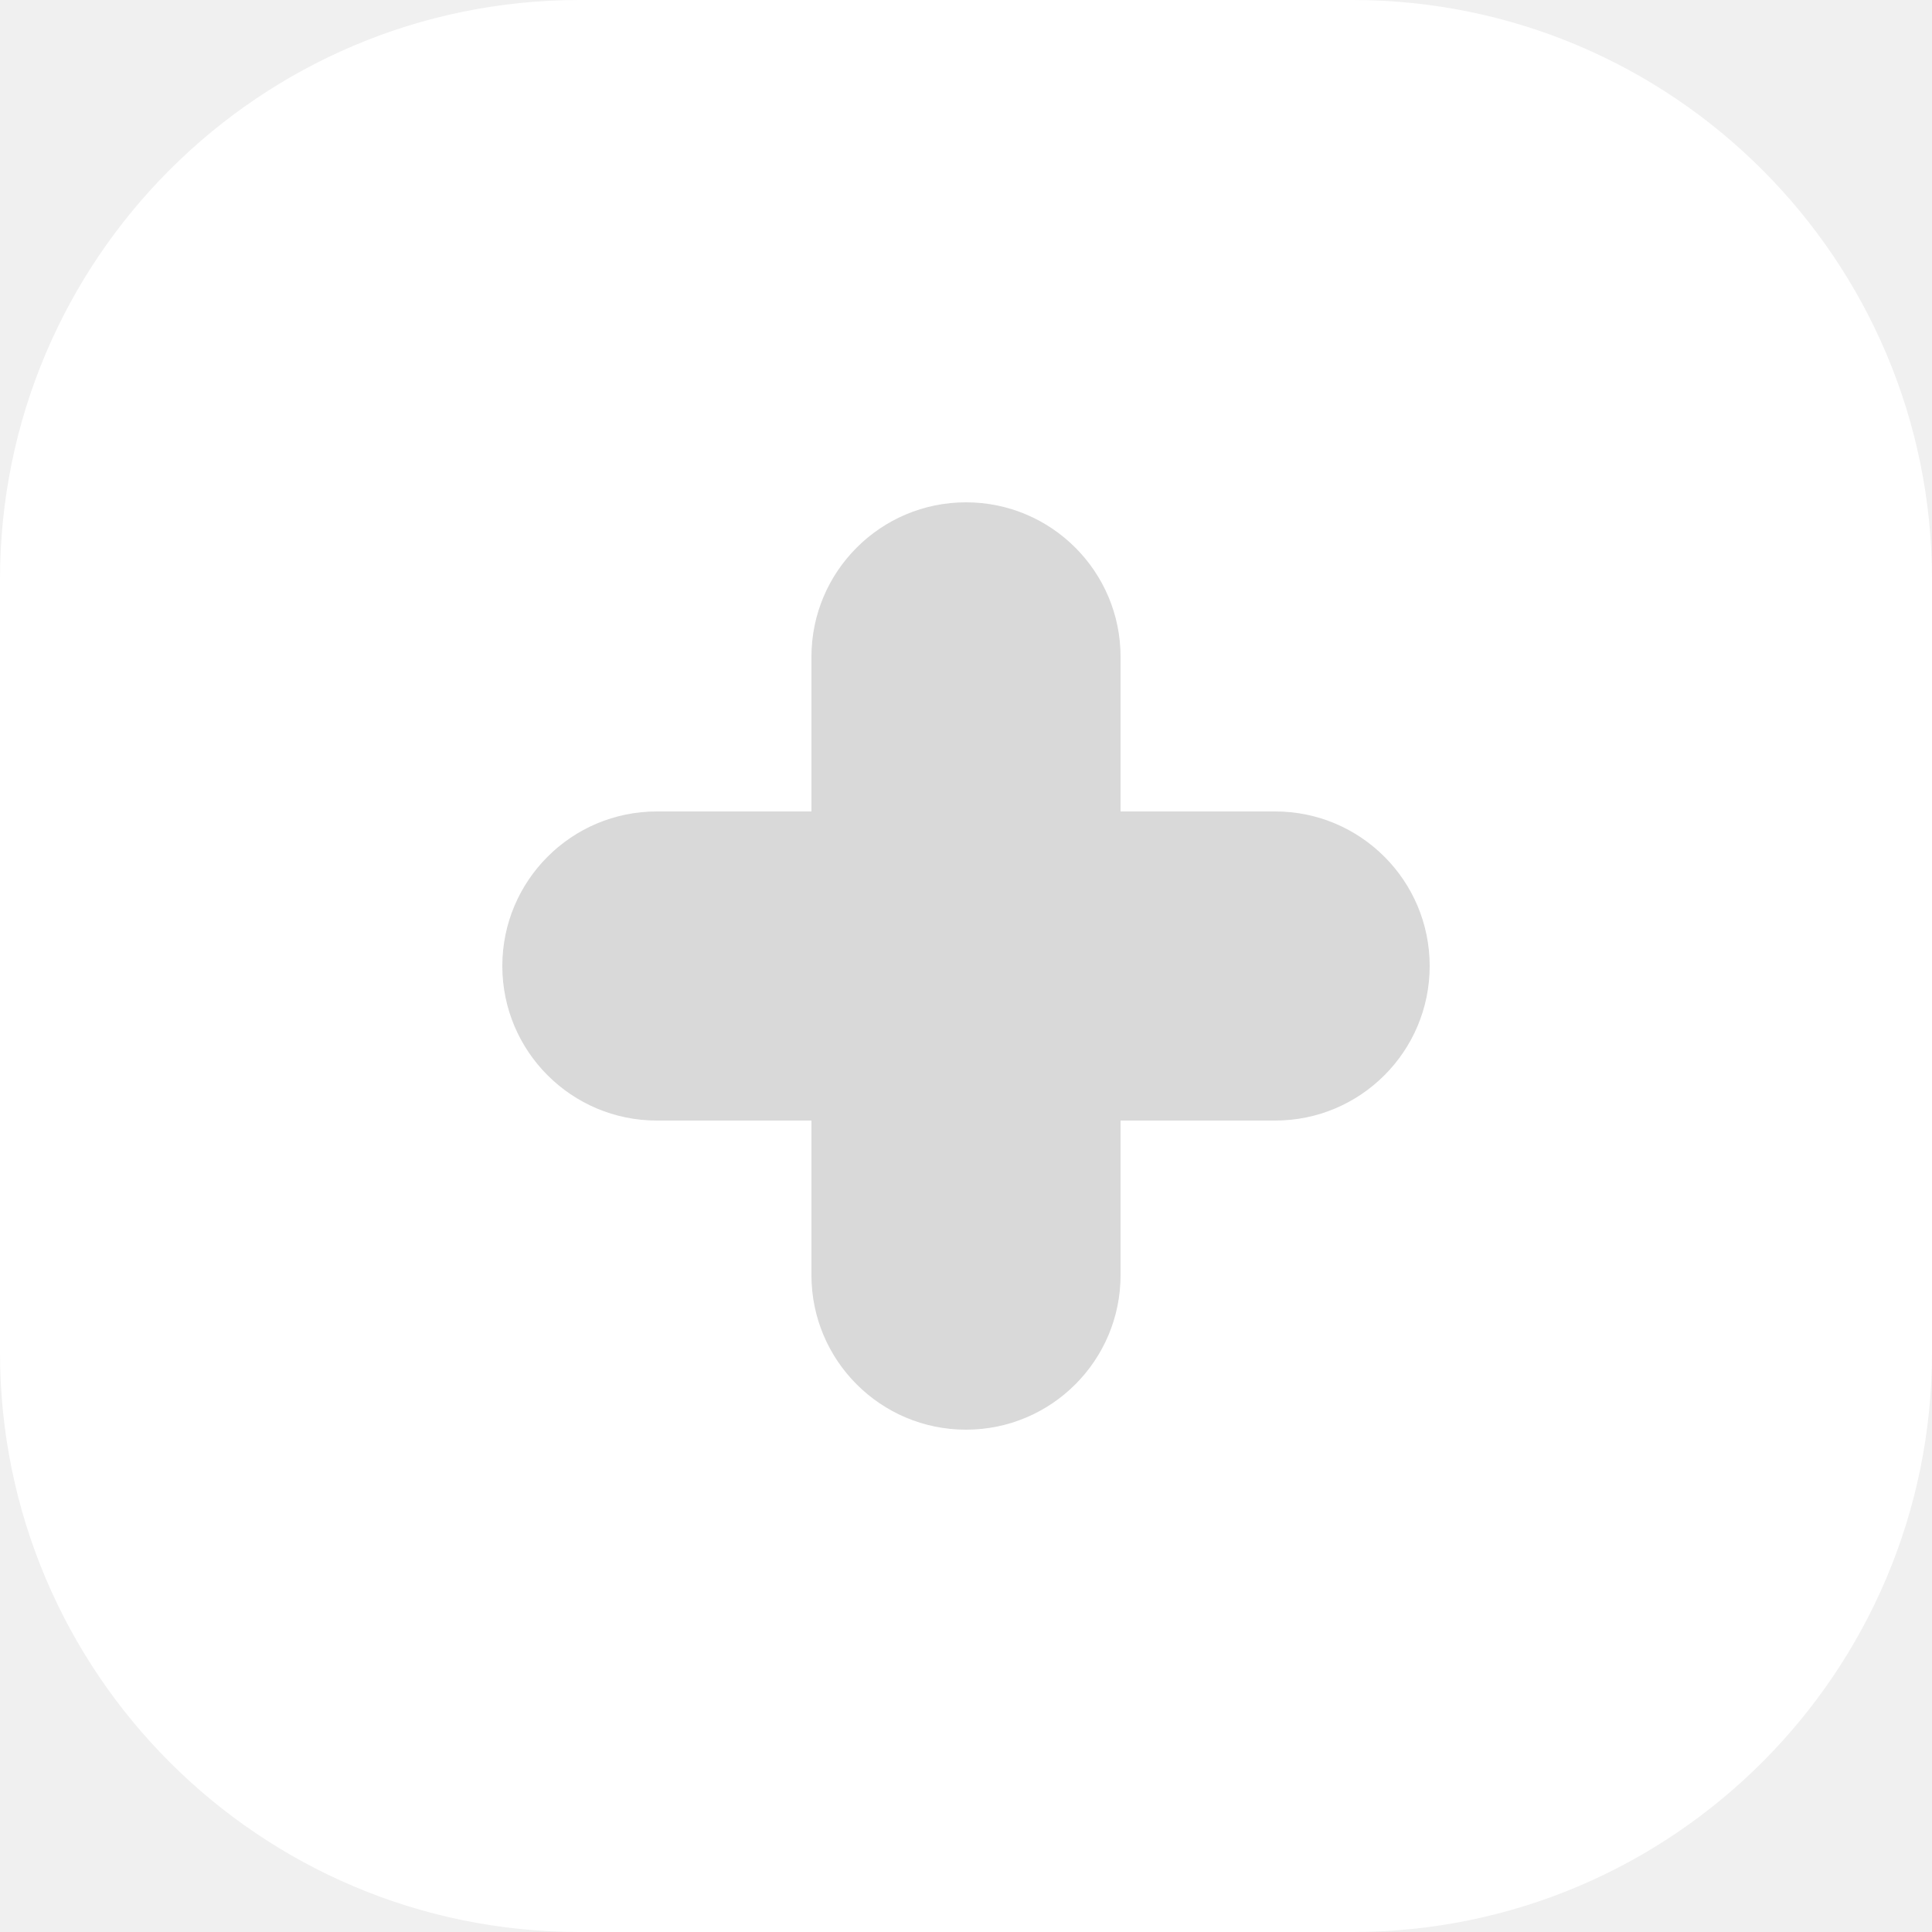
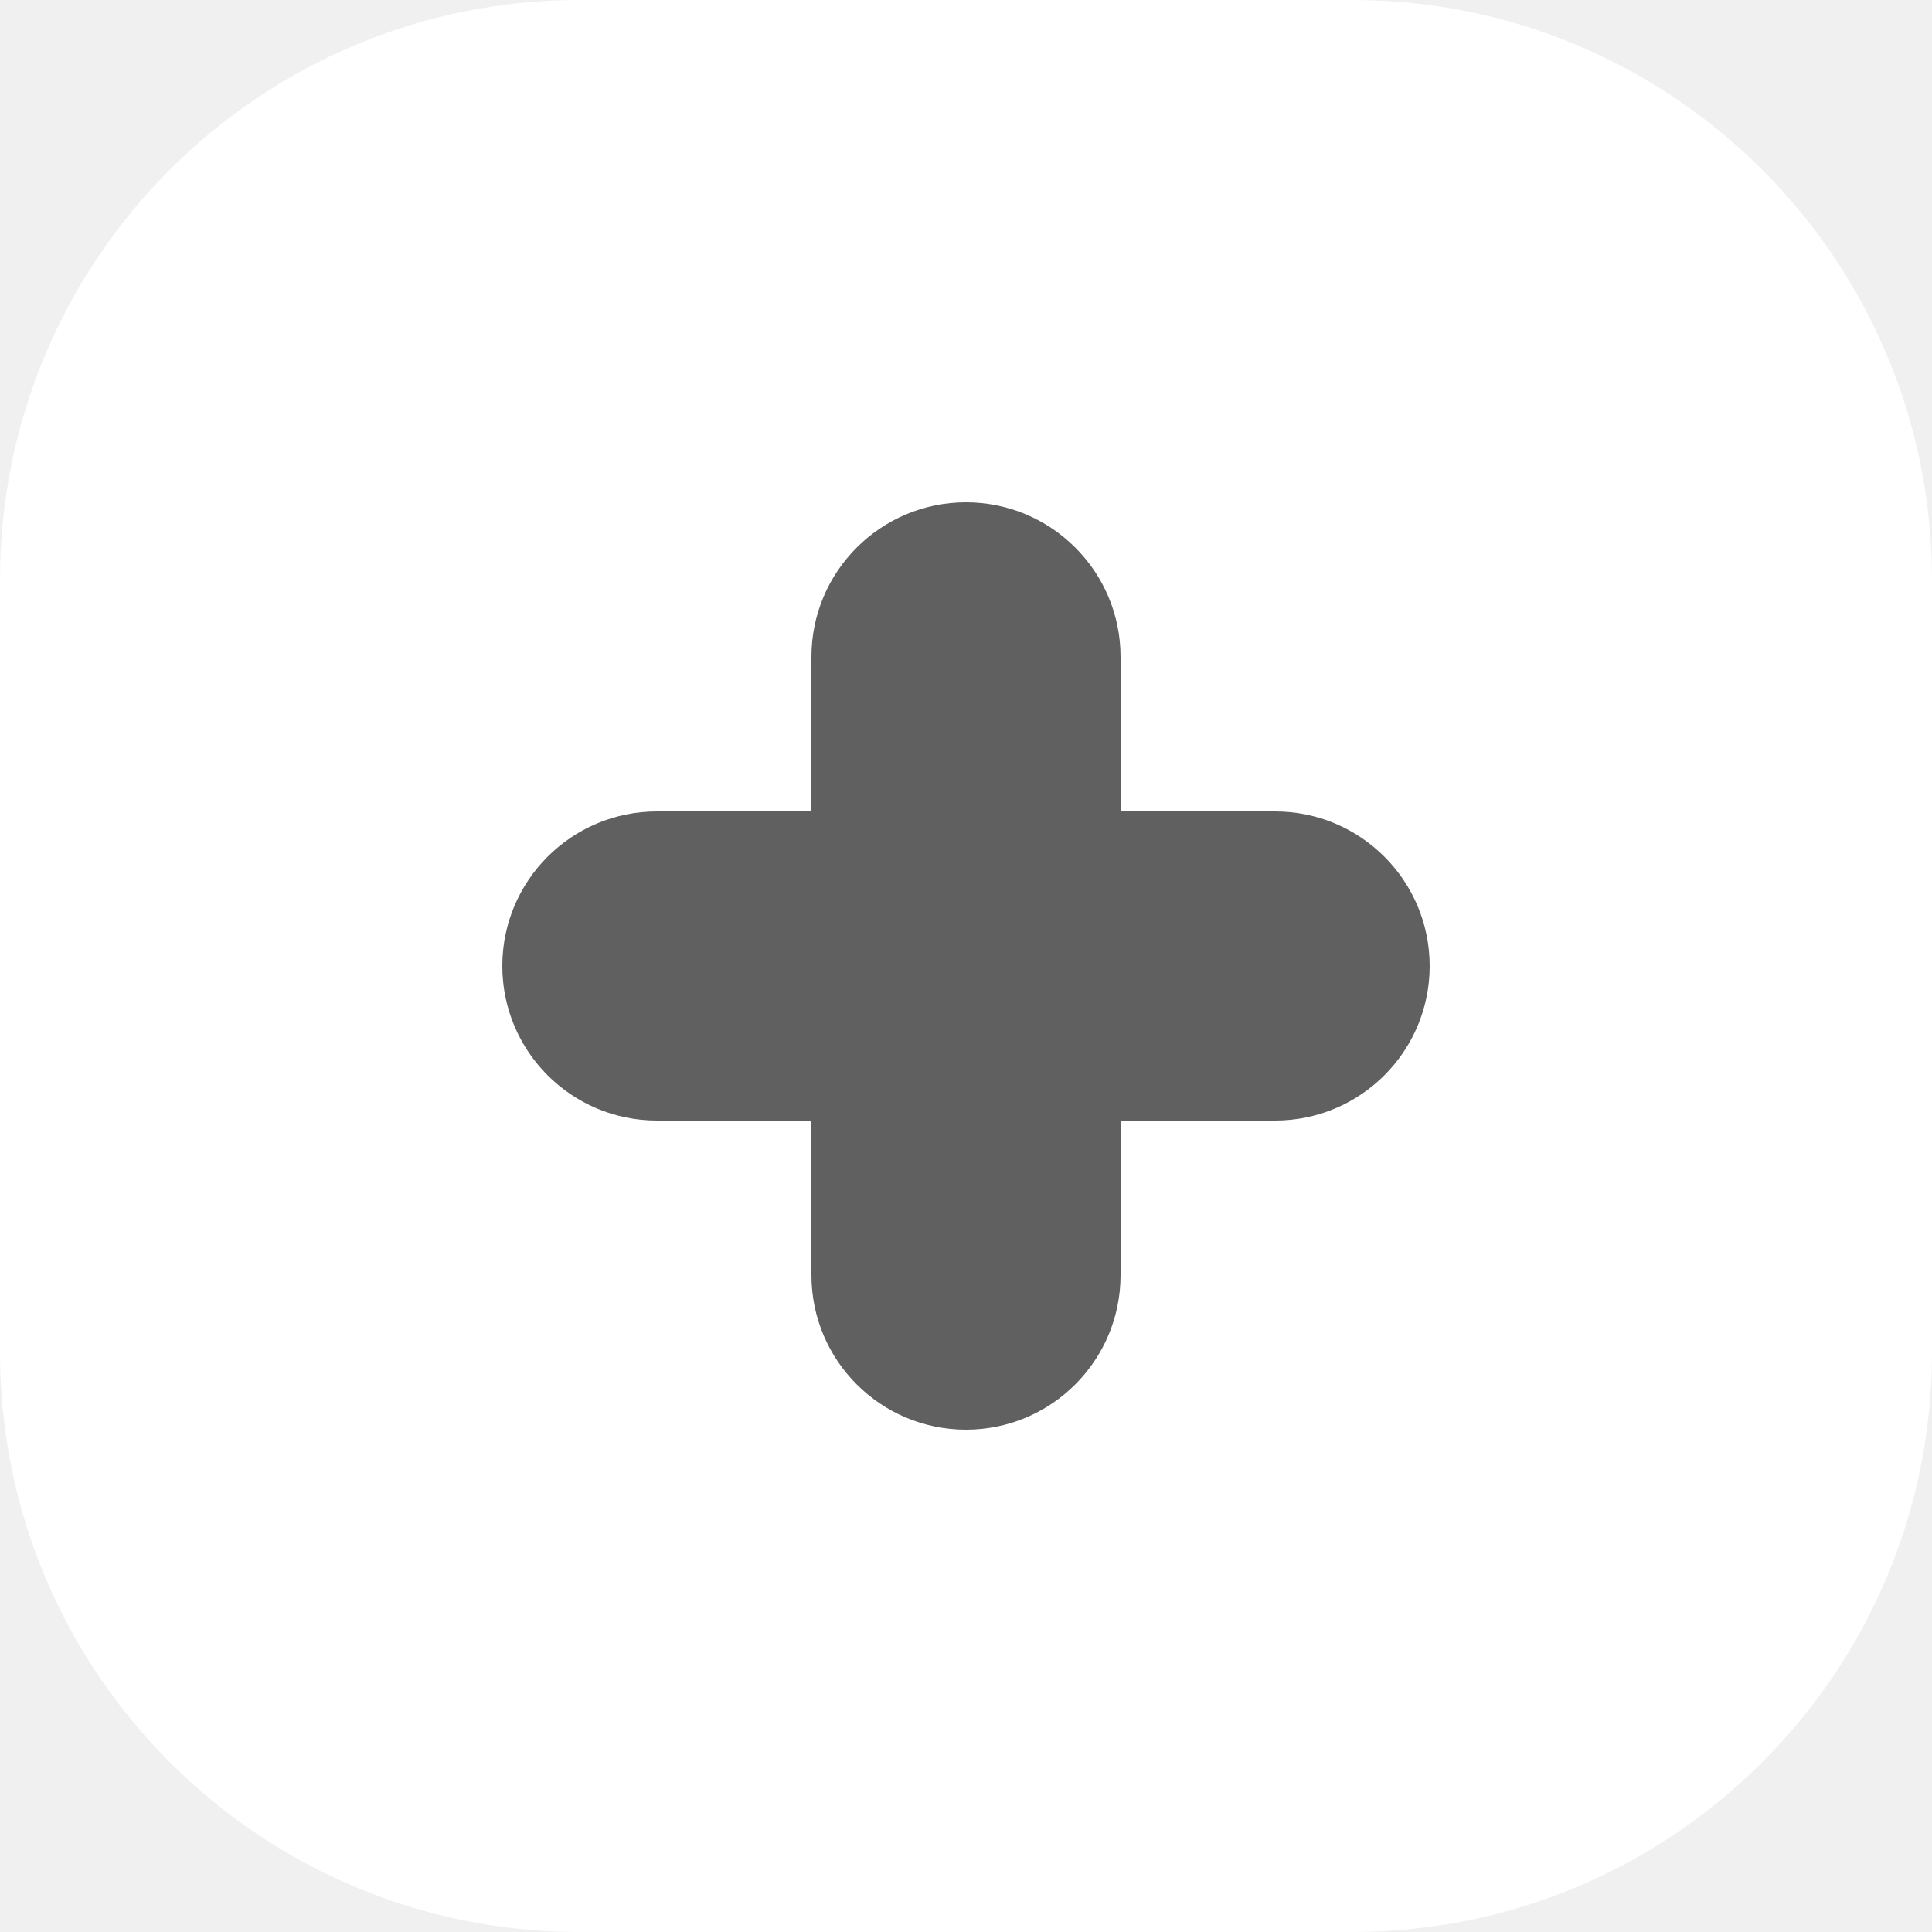
<svg xmlns="http://www.w3.org/2000/svg" width="50" height="50" viewBox="0 0 50 50" fill="none">
  <rect width="50" height="50" rx="15" fill="white" />
-   <rect x="21" y="13" width="8" height="24" rx="4" fill="#D9D9D9" />
-   <rect x="37" y="21" width="8" height="24" rx="4" transform="rotate(90 37 21)" fill="#D9D9D9" />
+   <rect x="21" y="13" width="8" height="24" rx="4" fill="#606060" />
+   <rect x="37" y="21" width="8" height="24" rx="4" transform="rotate(90 37 21)" fill="#606060" />
</svg>
